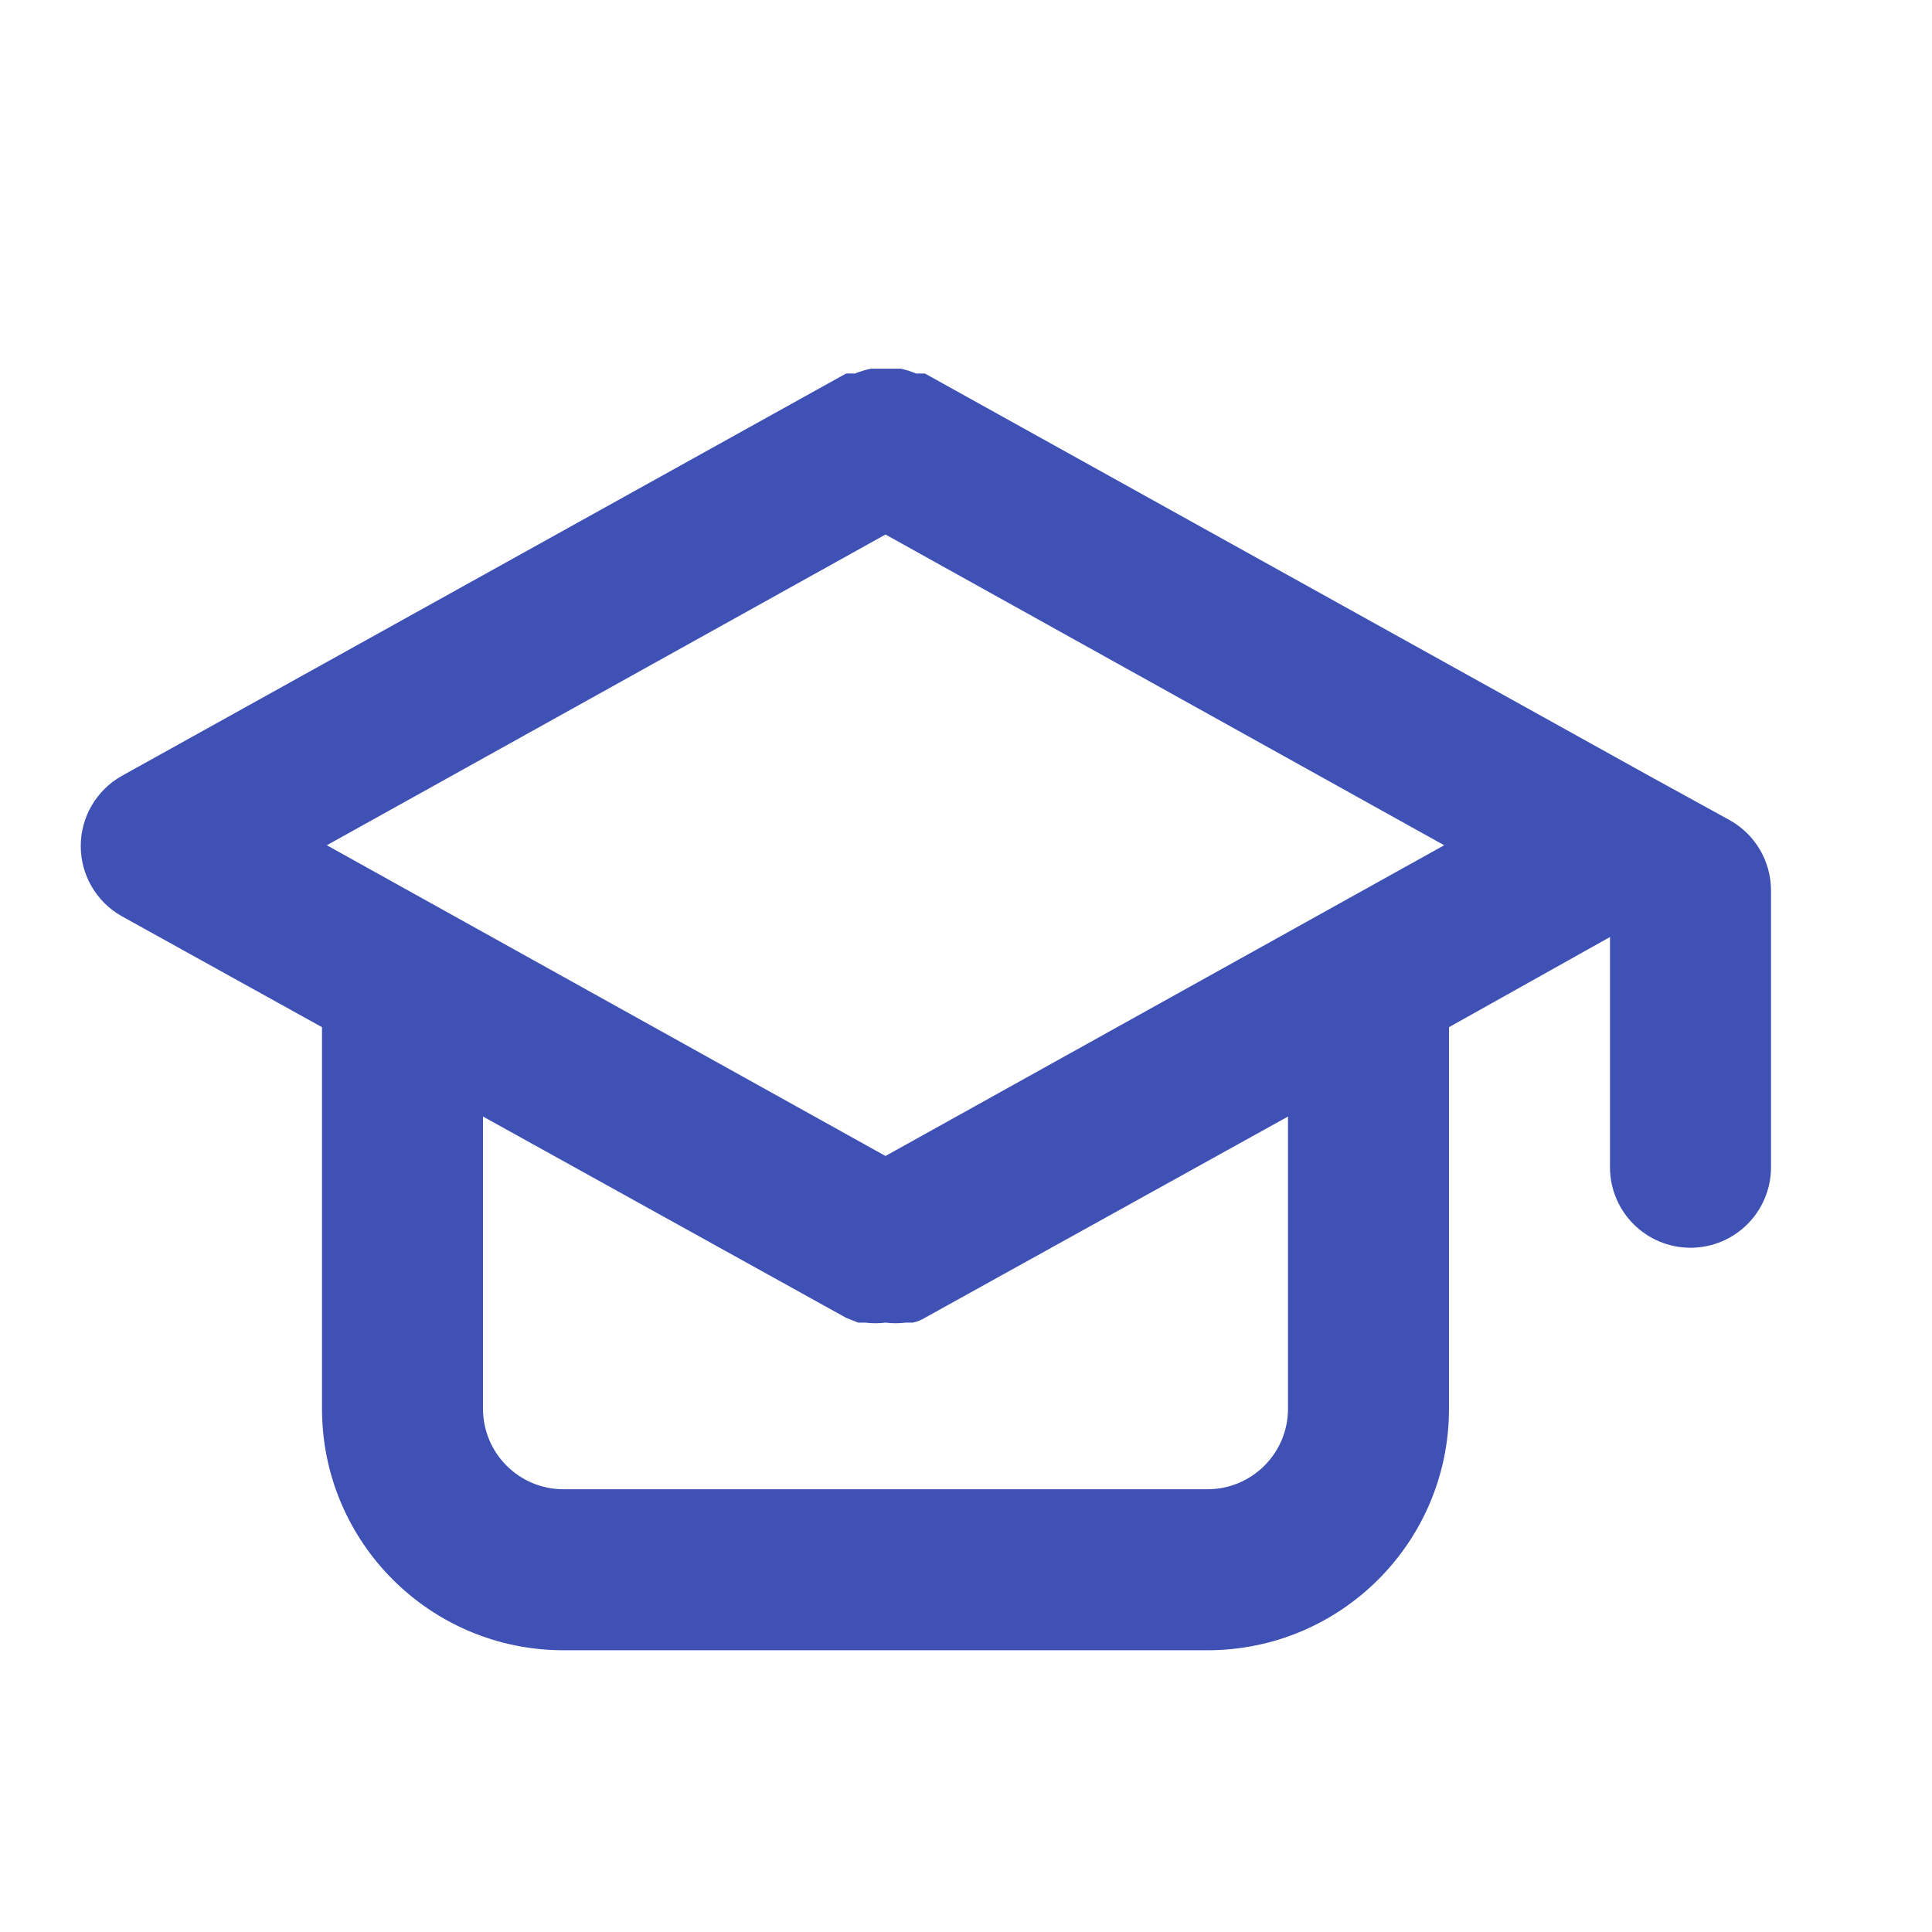
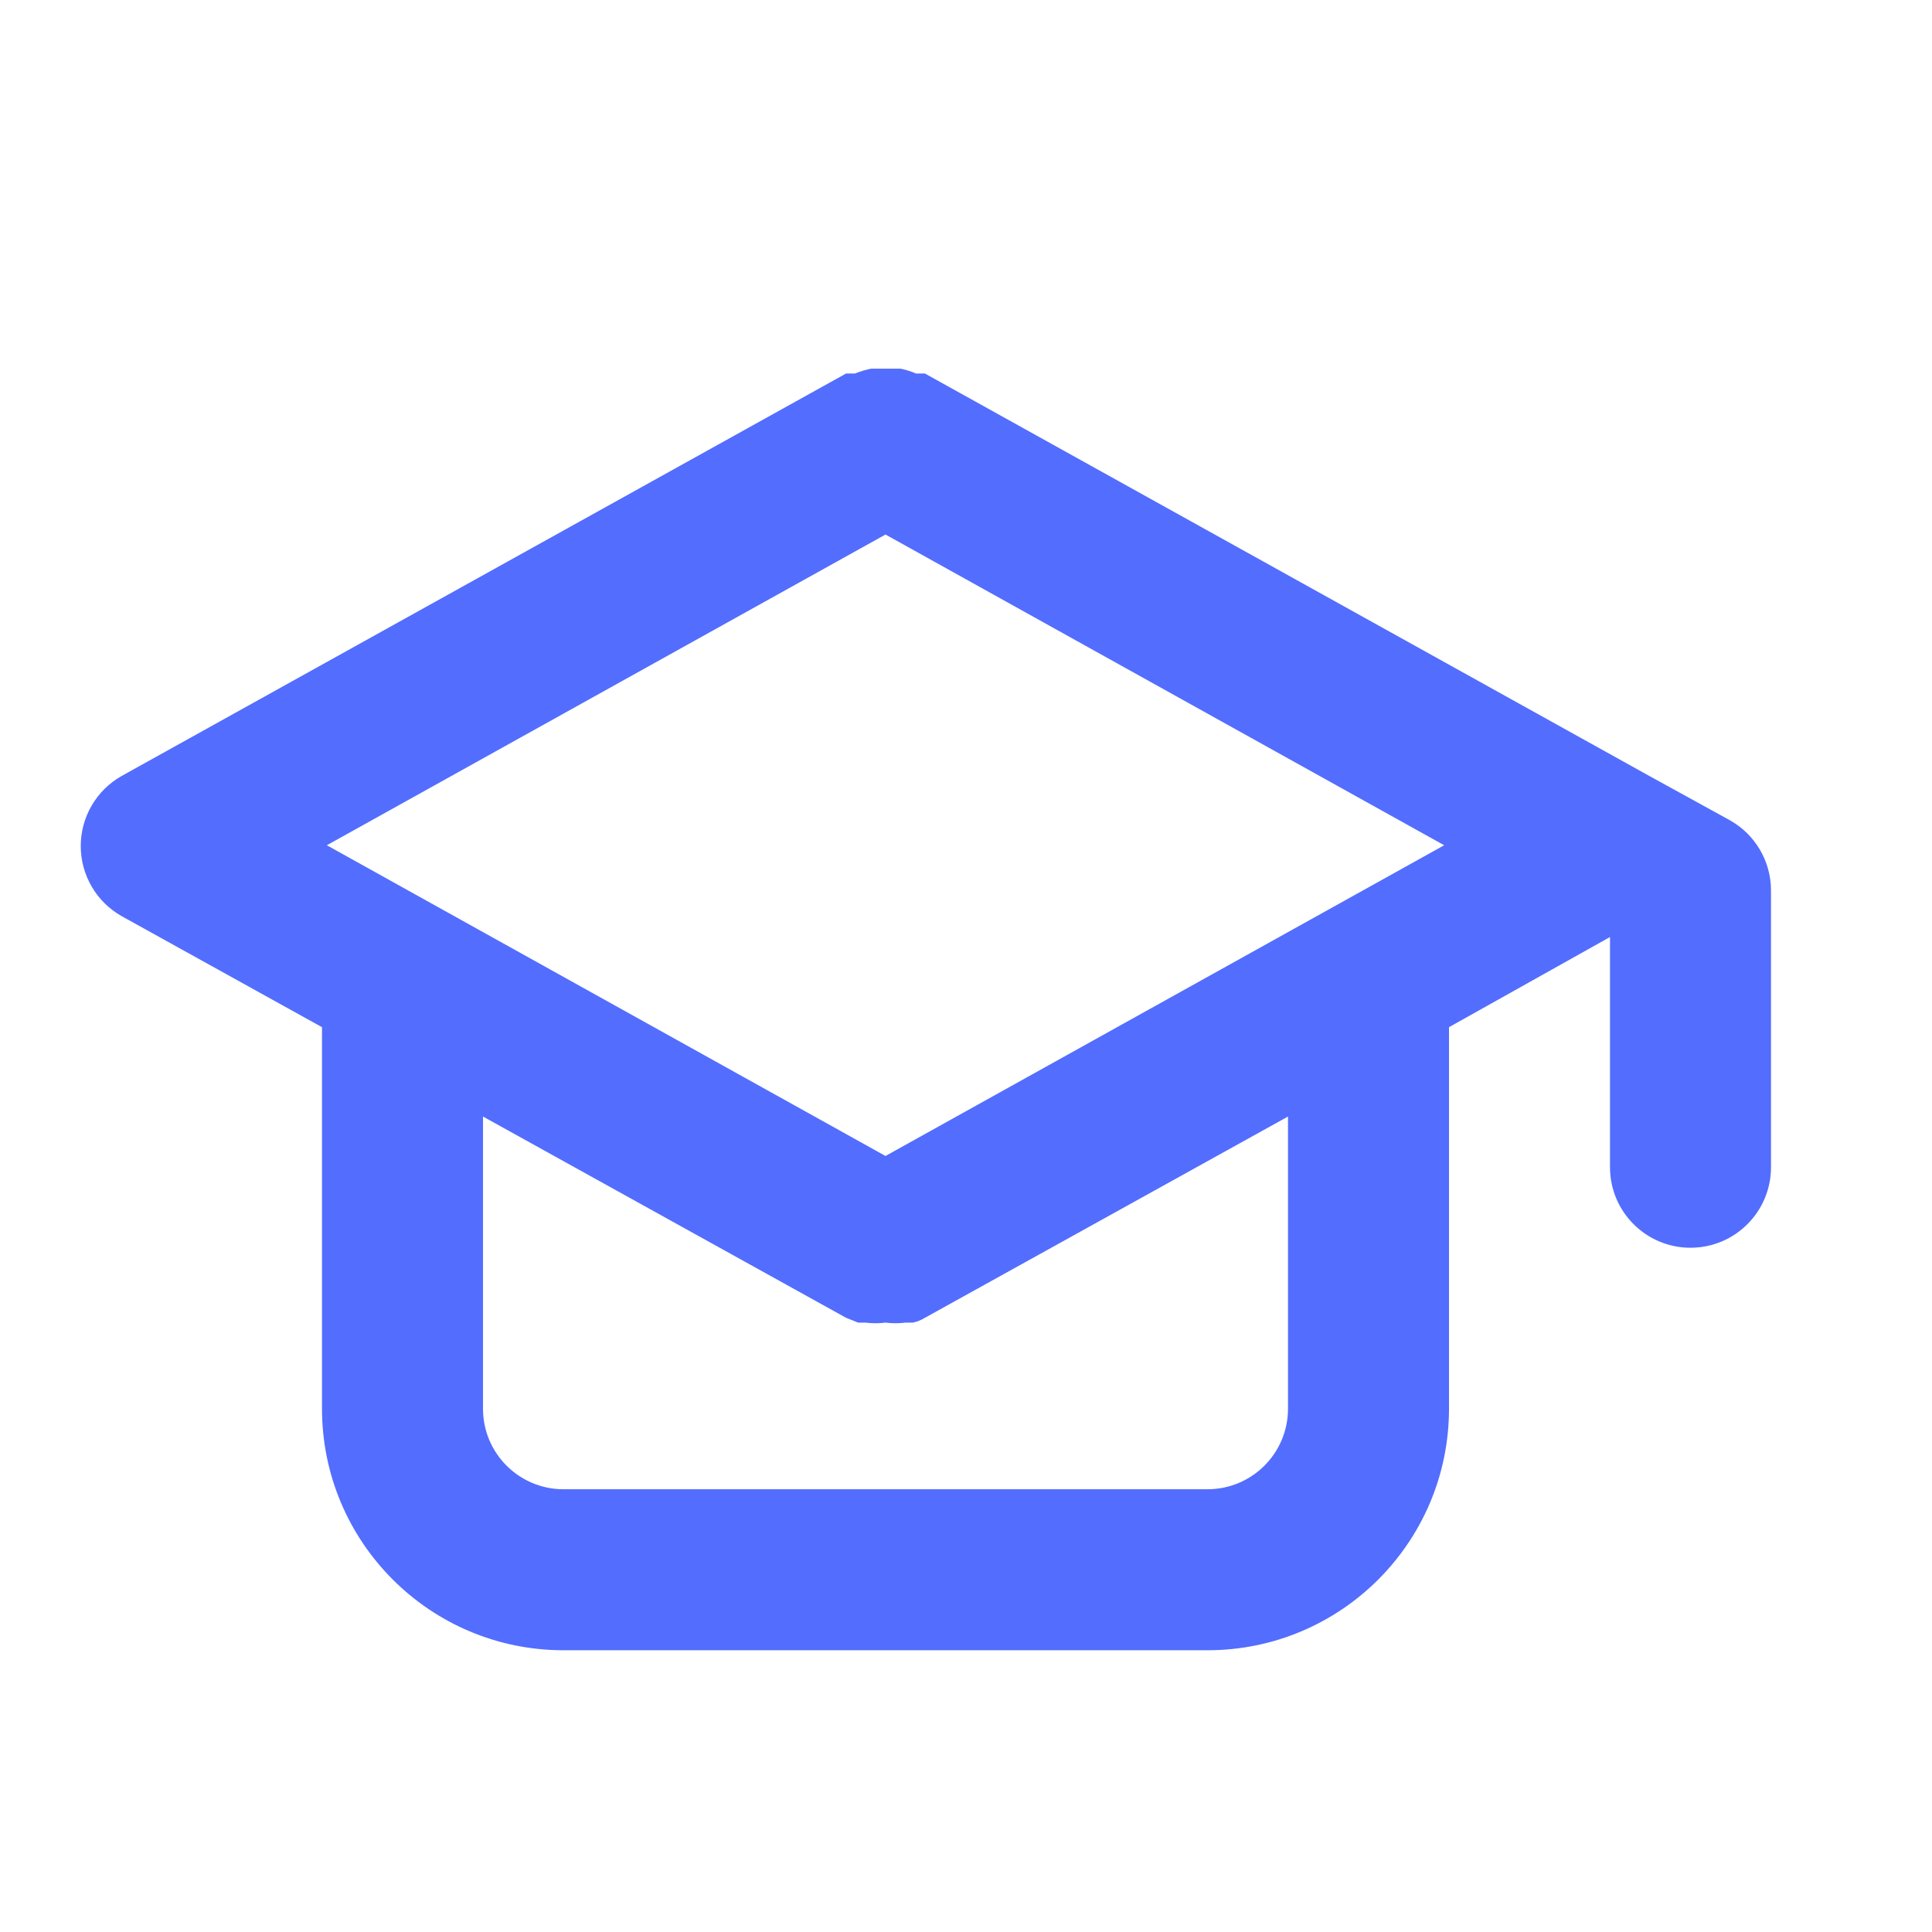
<svg xmlns="http://www.w3.org/2000/svg" data-name="Layer 1" viewBox="0 0 24 24">
-   <path fill="#3F51B5" d="M21.49 10.19l-1-.55-9-5h-.11a1.06 1.06 0 00-.19-.06h-.37a1.17 1.17 0 00-.2.06h-.11l-9 5a1 1 0 000 1.74L4 12.76v4.74a3 3 0 003 3h8a3 3 0 003-3v-4.74l2-1.12v2.86a1 1 0 002 0v-3.44a1 1 0 00-.51-.87zM16 17.5a1 1 0 01-1 1H7a1 1 0 01-1-1v-3.63l4.51 2.5.15.06h.09a1 1 0 00.25 0 1 1 0 00.25 0h.09a.47.47 0 00.15-.06l4.51-2.5zm-5-3.14L4.06 10.5 11 6.64l6.94 3.86z" />
+   <path fill="#536DFE" d="M21.49 10.19l-1-.55-9-5h-.11a1.06 1.06 0 00-.19-.06h-.37a1.17 1.17 0 00-.2.06h-.11l-9 5a1 1 0 000 1.74L4 12.76v4.74a3 3 0 003 3h8a3 3 0 003-3v-4.74l2-1.12v2.86a1 1 0 002 0v-3.44a1 1 0 00-.51-.87zM16 17.5a1 1 0 01-1 1H7a1 1 0 01-1-1v-3.63l4.51 2.5.15.06h.09a1 1 0 00.25 0 1 1 0 00.25 0h.09a.47.47 0 00.15-.06l4.51-2.5zm-5-3.14L4.06 10.5 11 6.64l6.94 3.86z" />
</svg>
